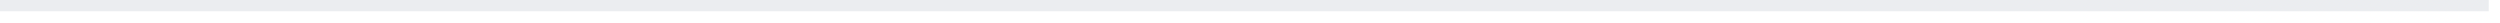
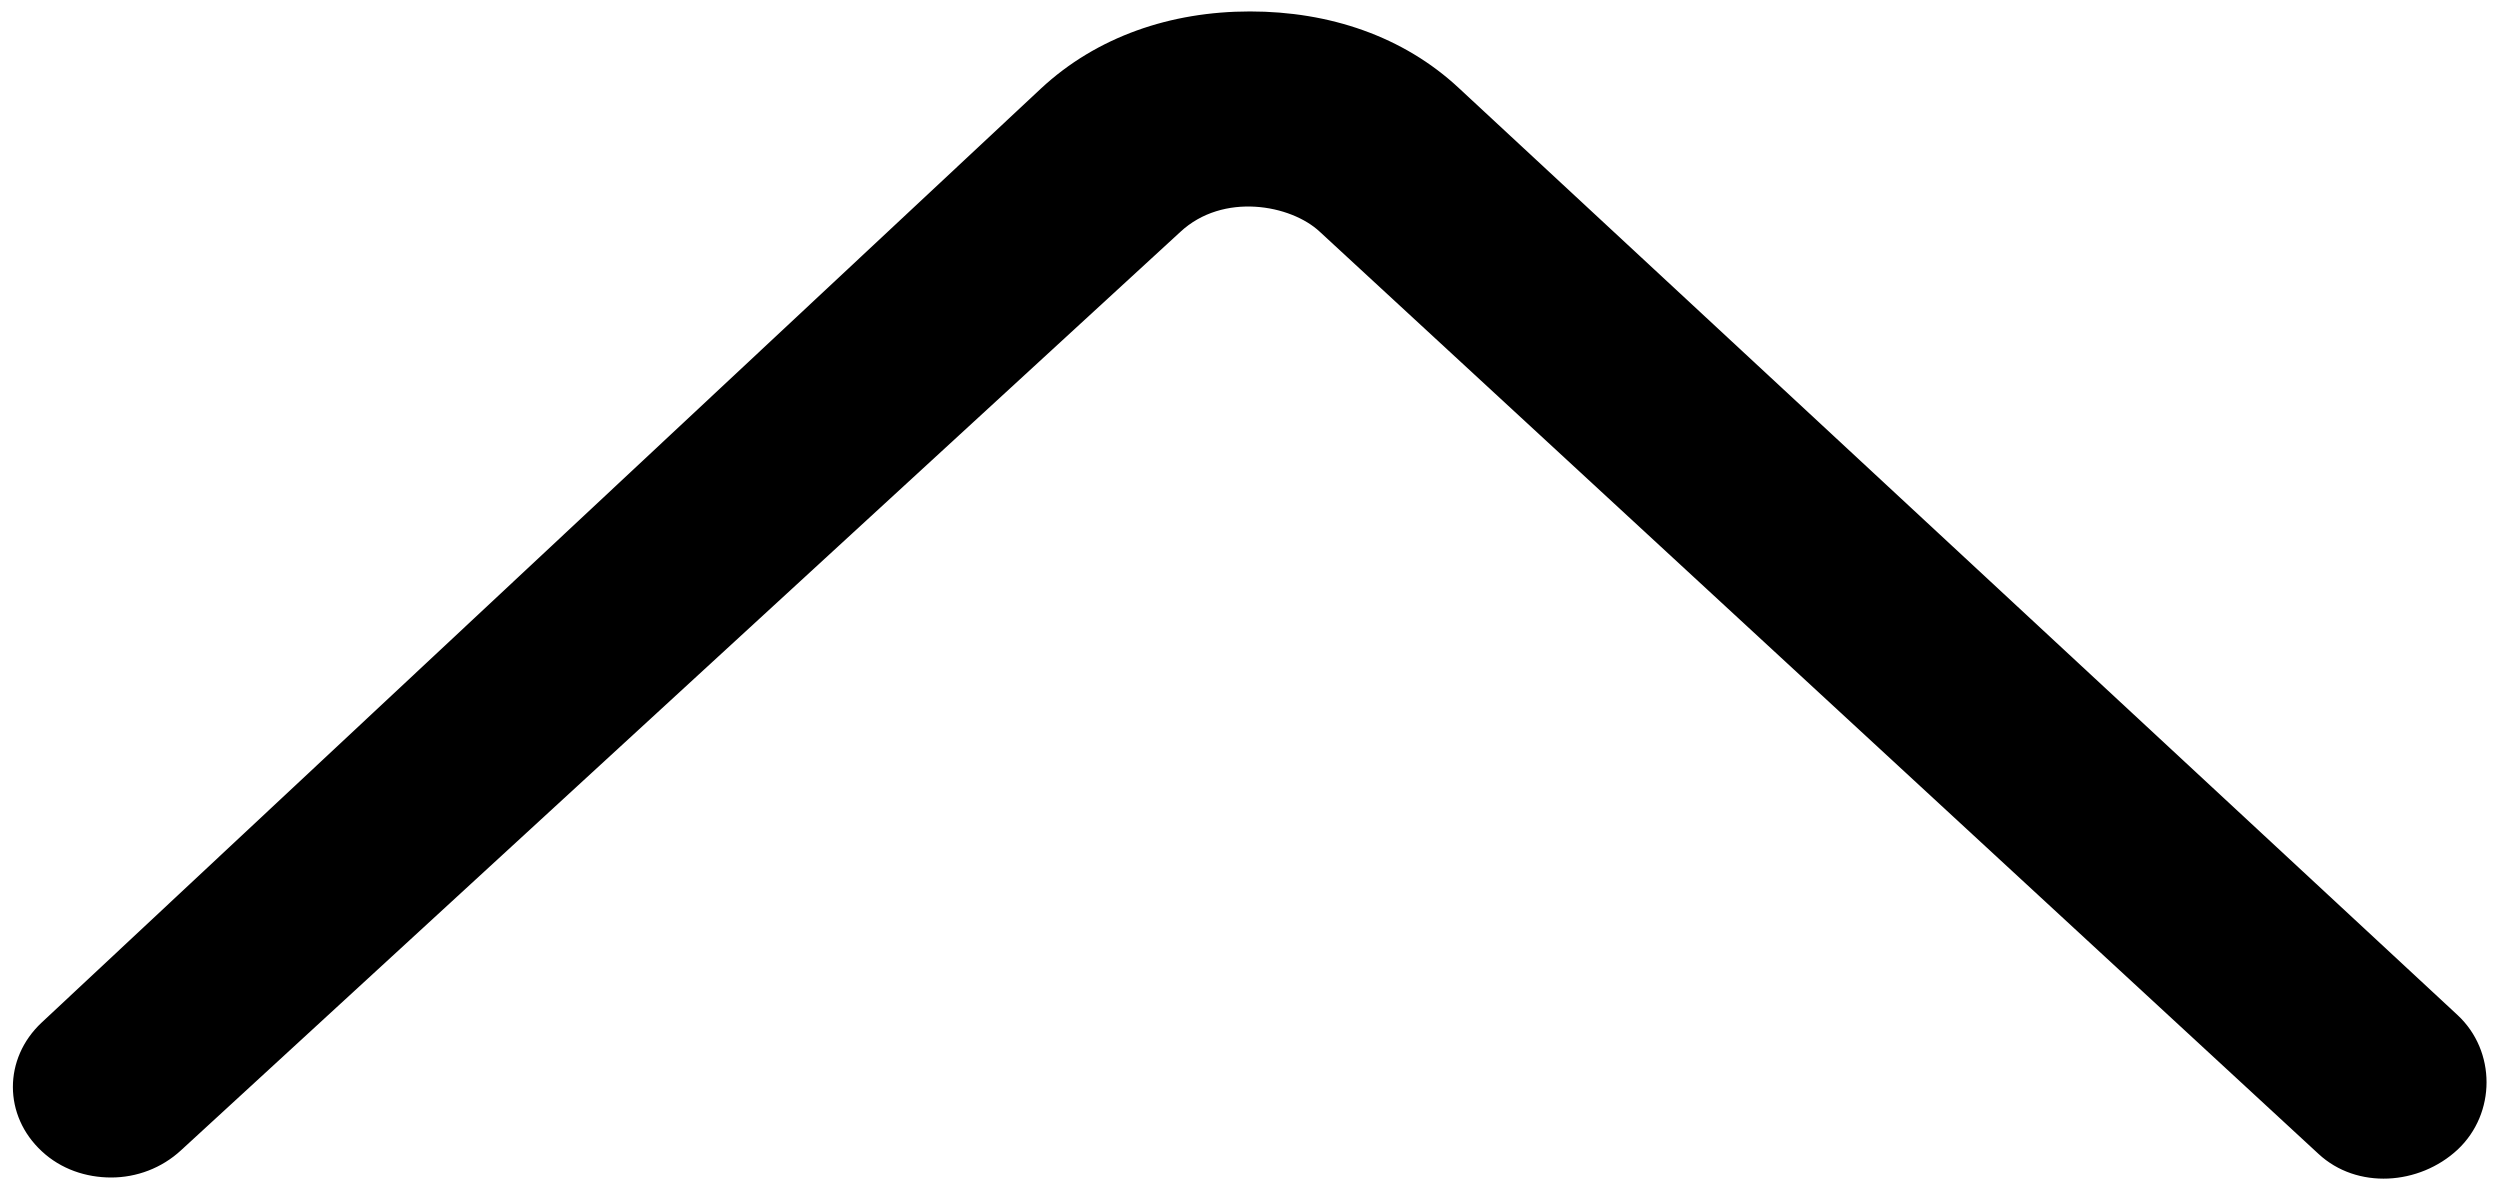
- <svg xmlns="http://www.w3.org/2000/svg" version="1.1" width="222px" height="2px">
-   <g transform="matrix(1 0 0 1 -141 -123 )">
-     <path d="M 141 123.5  L 362 123.5  " stroke-width="1" stroke="#ebedf0" fill="none" />
+ <svg xmlns="http://www.w3.org/2000/svg" version="1.1" width="19px" height="9px">
+   <g transform="matrix(1 0 0 1 -85 -682 )">
+     <path d="M 18.678 8.737  C 18.971 8.462  18.971 7.988  18.678 7.715  L 11.088 0.67  C 10.664 0.274  10.1 0.087  9.501 0.087  L 9.499 0.087  C 8.898 0.087  8.335 0.278  7.91 0.674  L 0.316 7.772  C 0.025 8.045  0.025 8.479  0.318 8.75  C 0.464 8.886  0.654 8.949  0.845 8.949  C 1.038 8.949  1.229 8.878  1.376 8.742  L 8.97 1.763  C 9.296 1.459  9.811 1.556  10.03 1.761  L 17.62 8.769  C 17.913 9.042  18.387 9.008  18.678 8.737  Z " fill-rule="nonzero" fill="#000000" stroke="none" transform="matrix(1 0 0 1 85 682 )" />
  </g>
</svg>
